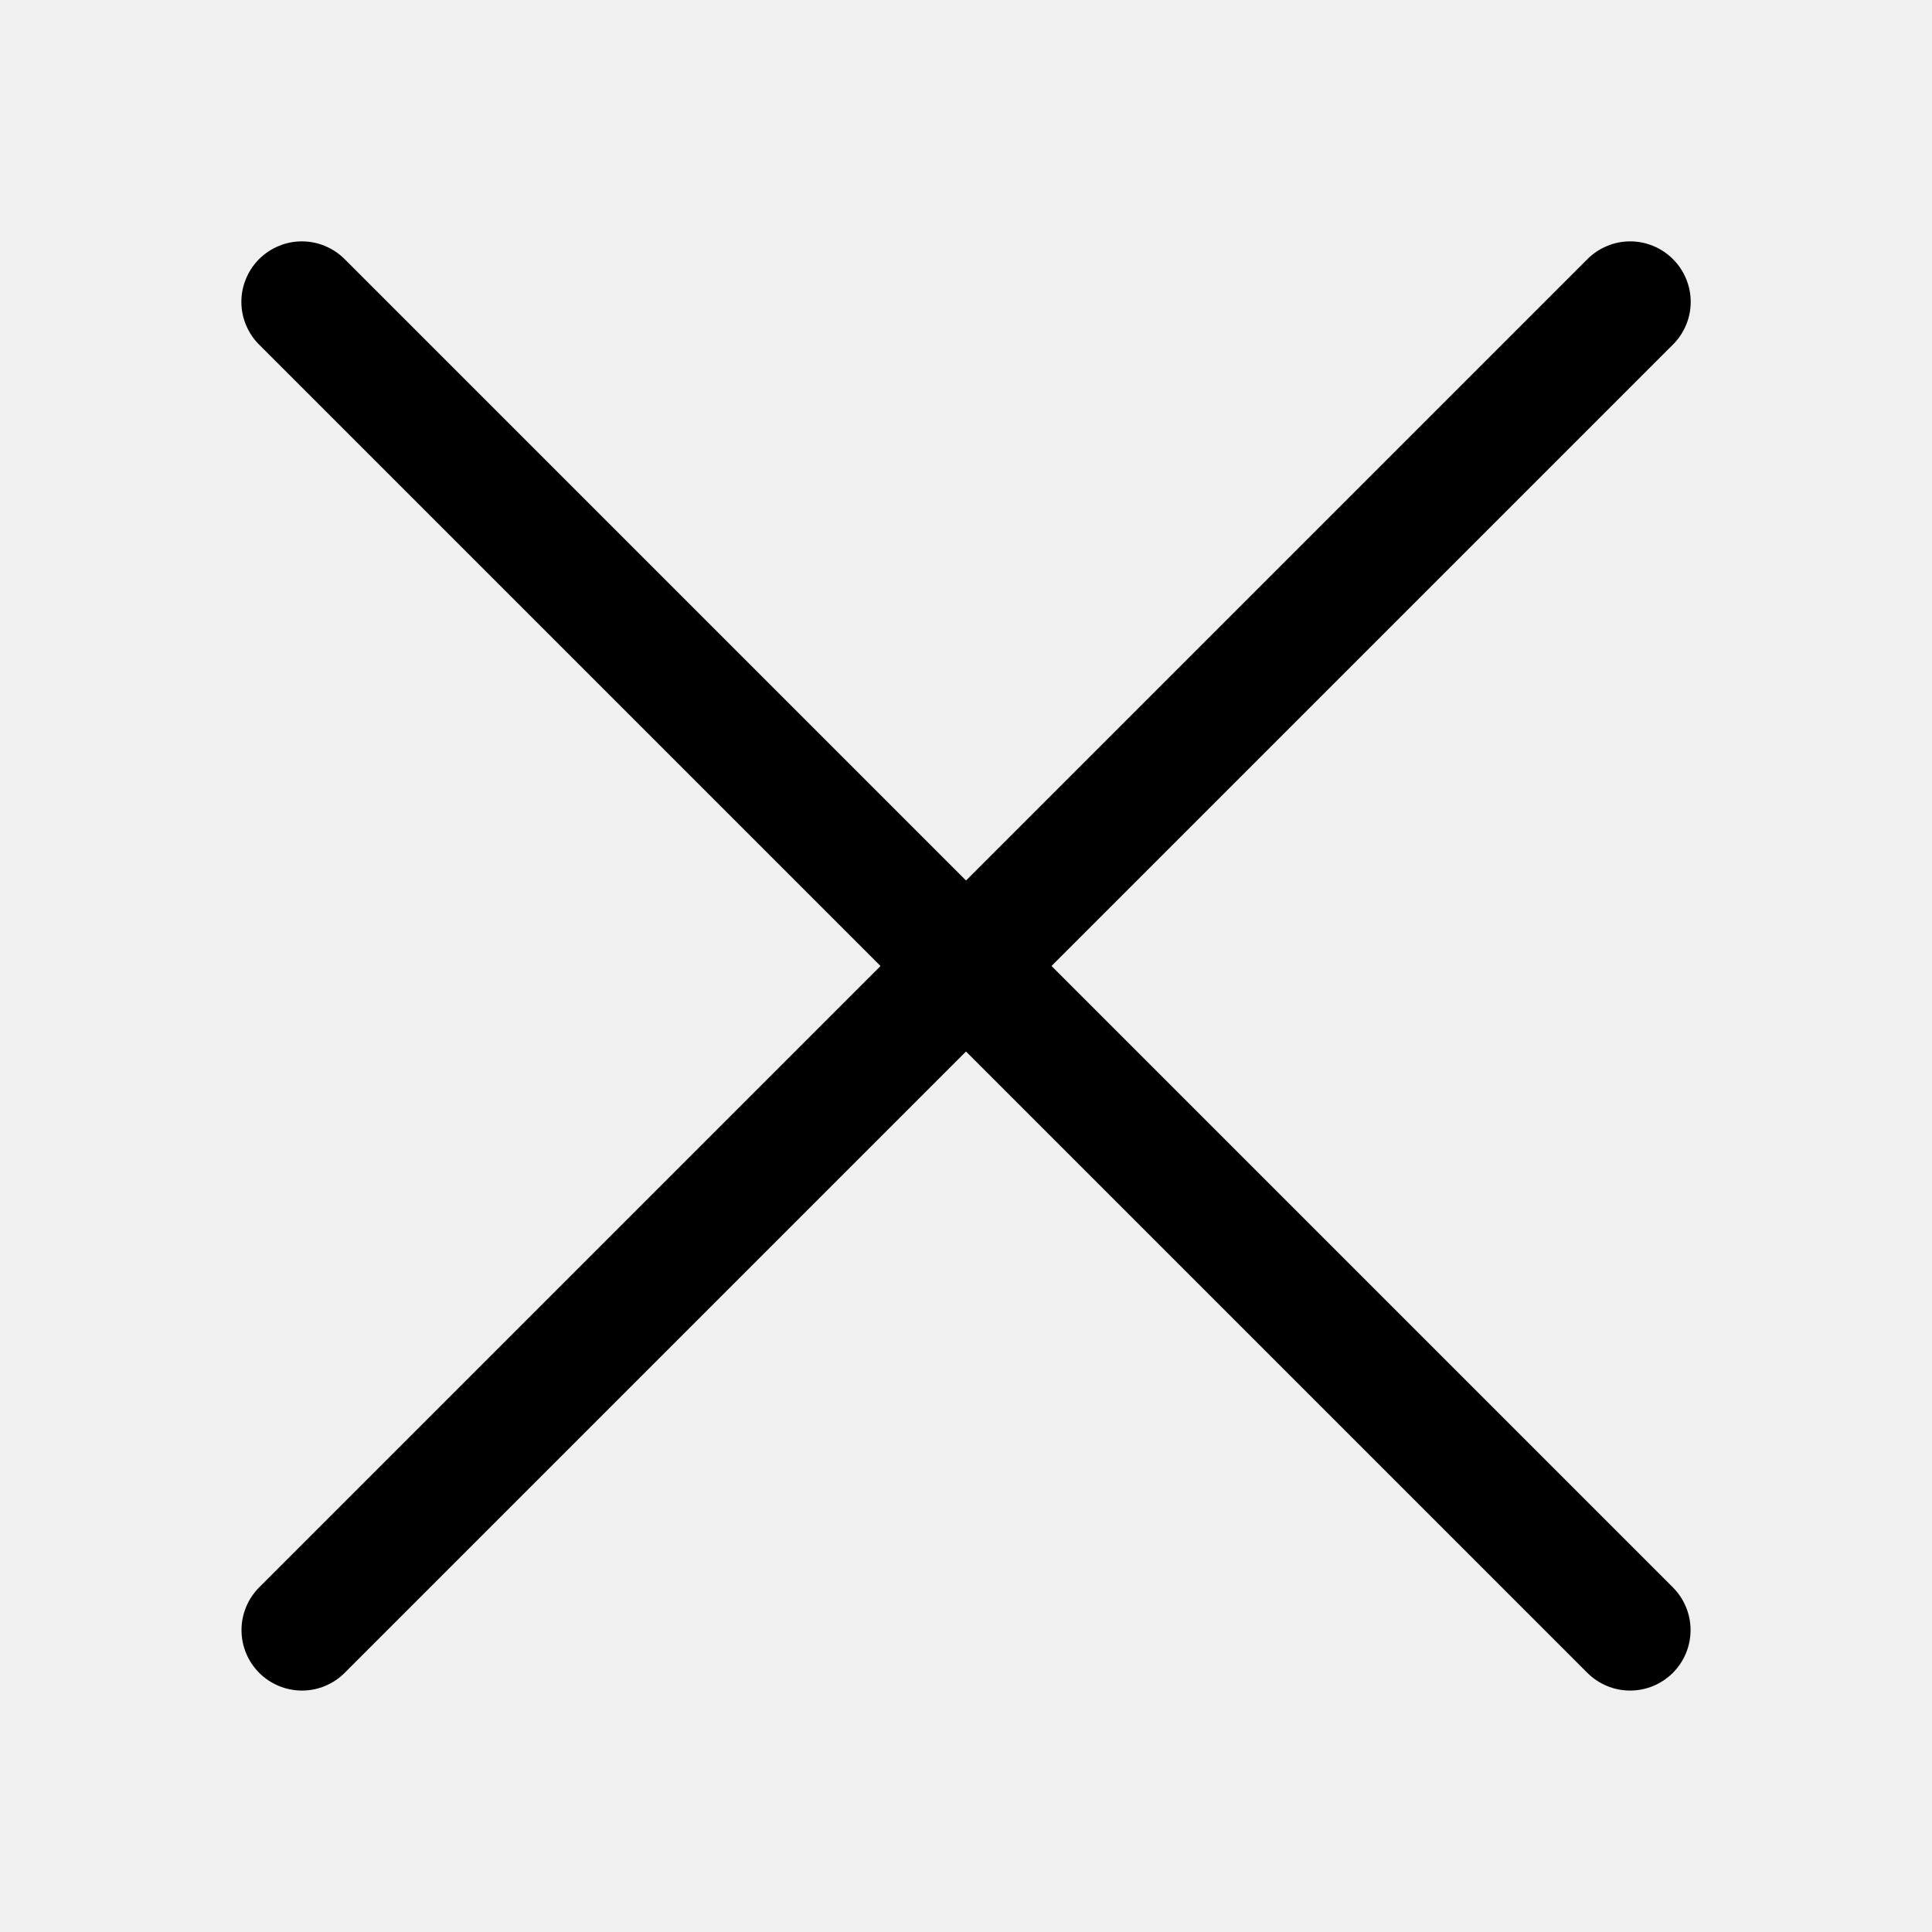
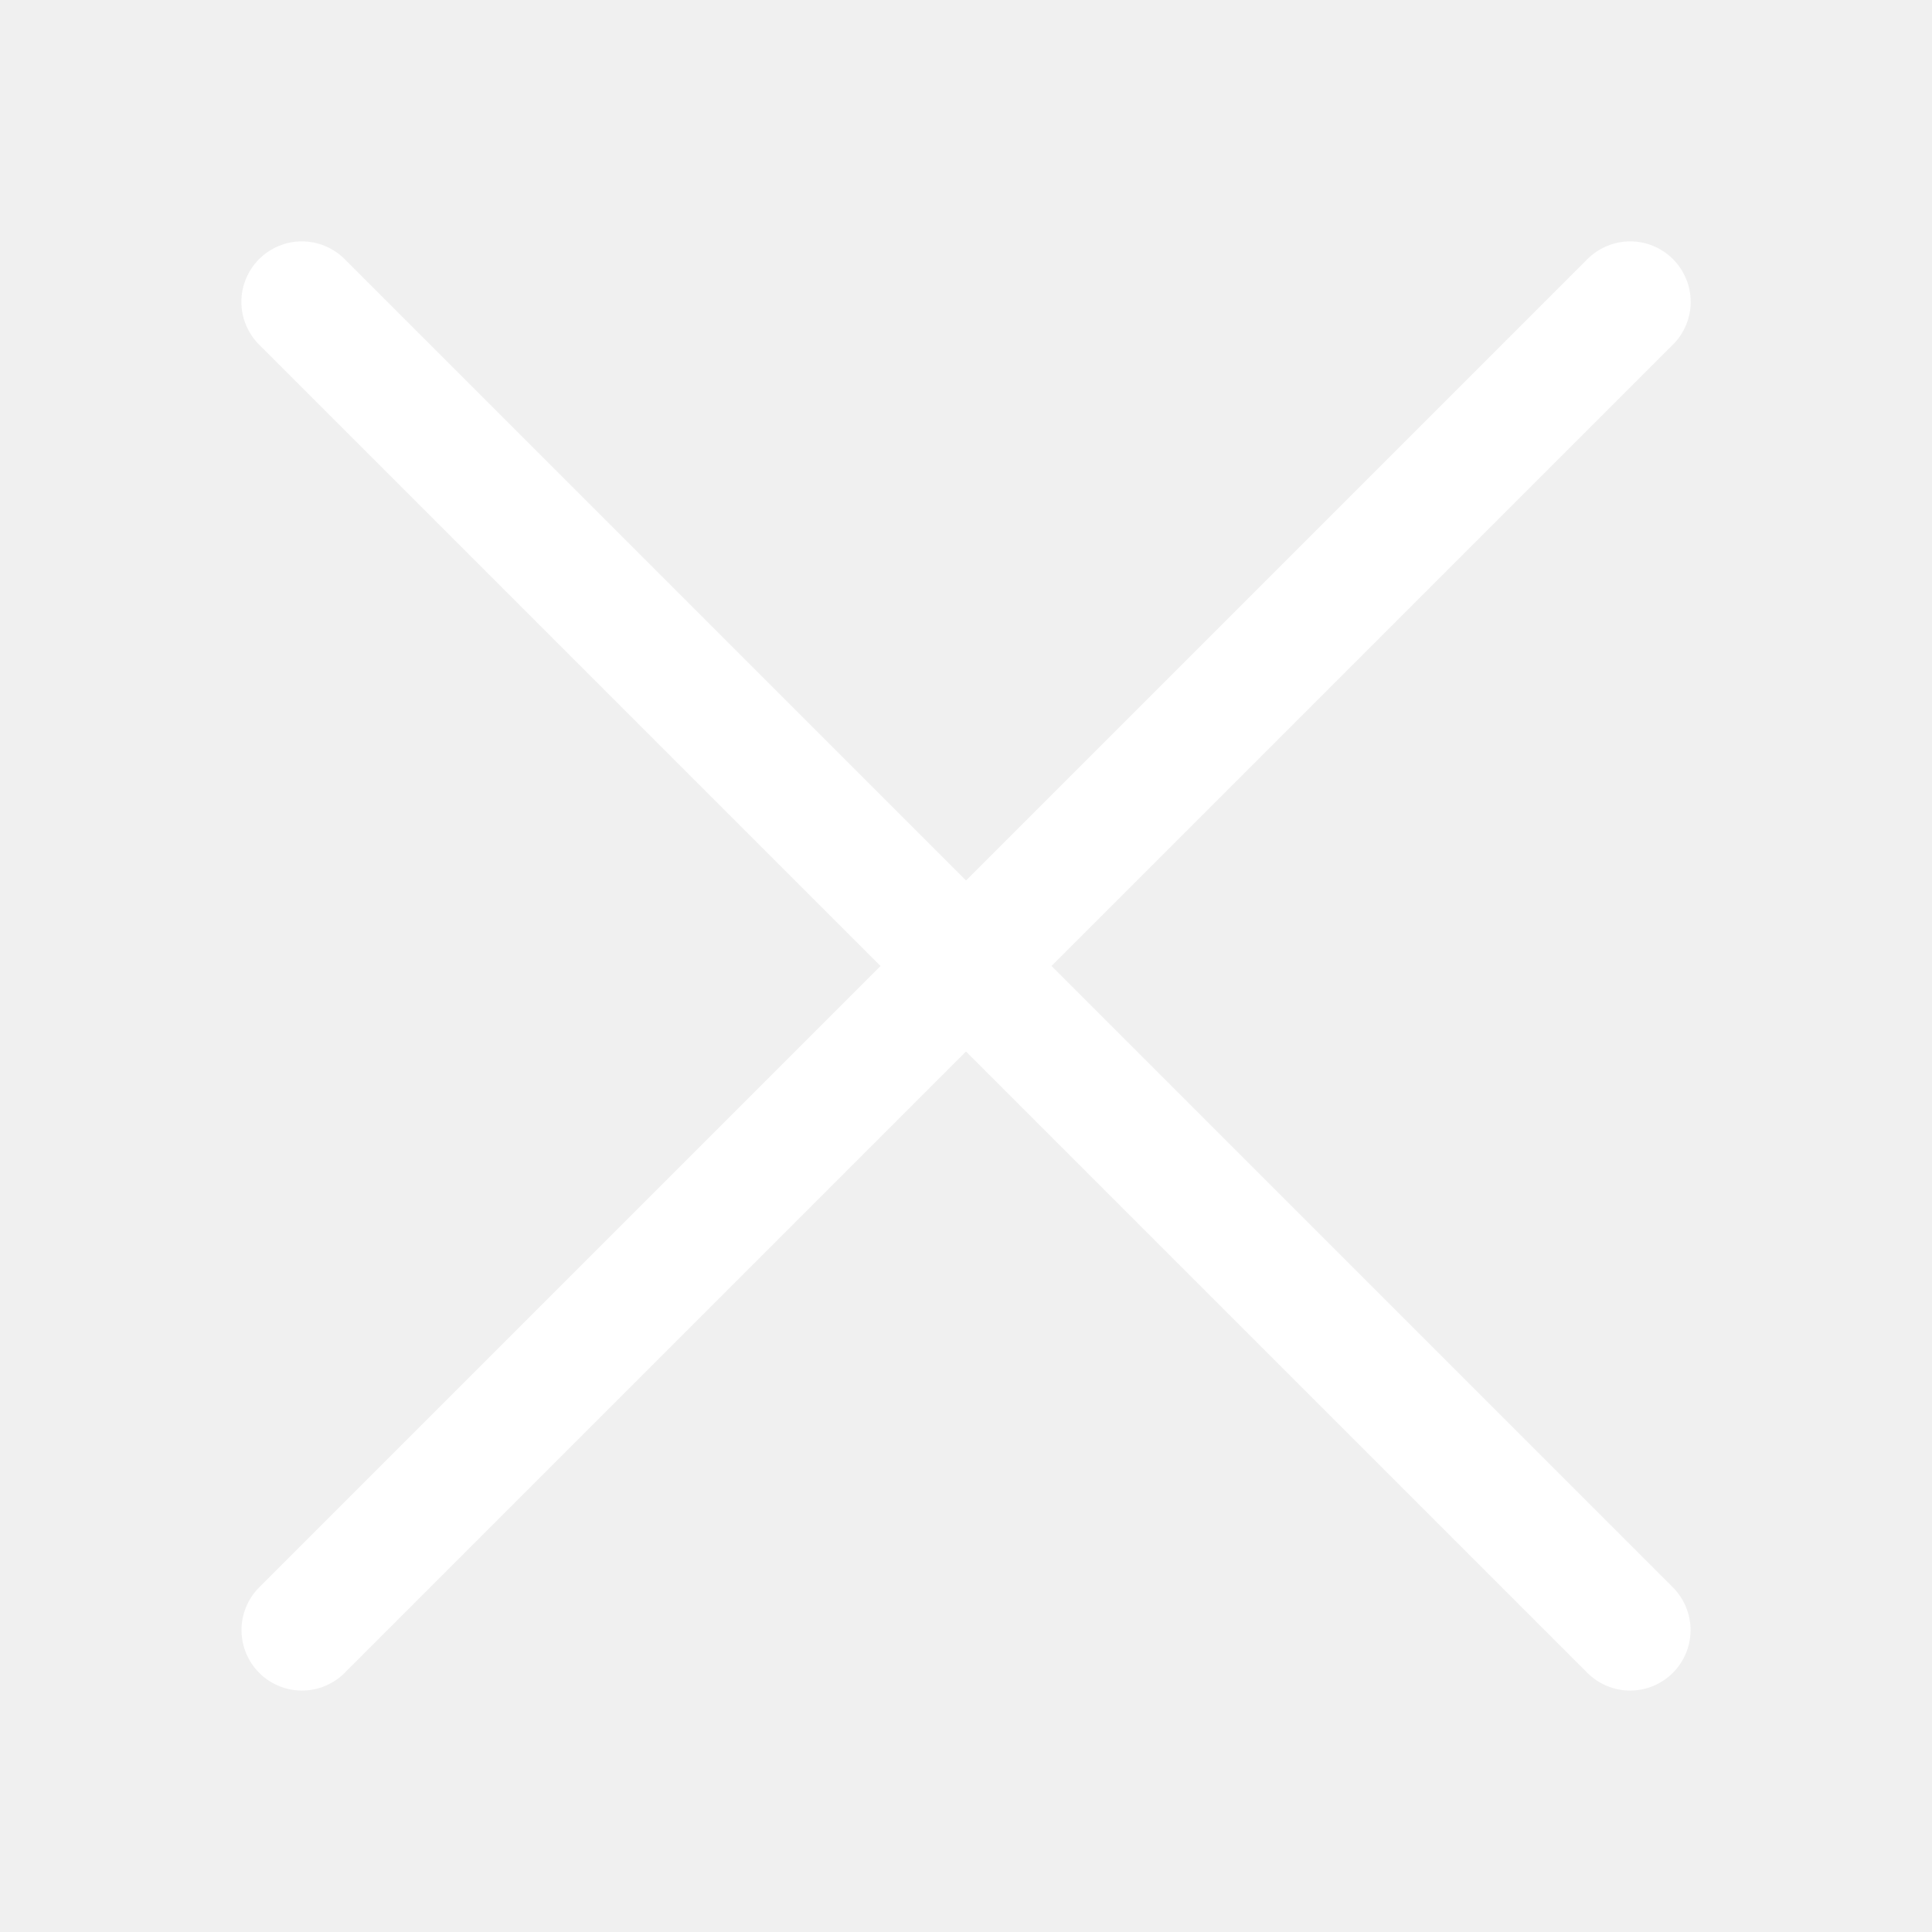
<svg xmlns="http://www.w3.org/2000/svg" width="30" height="30" viewBox="0 0 30 30" fill="none">
-   <path fill-rule="evenodd" clip-rule="evenodd" d="M25.977 4.023C26.065 4.111 26.134 4.214 26.181 4.328C26.229 4.442 26.253 4.564 26.253 4.687C26.253 4.811 26.229 4.933 26.181 5.047C26.134 5.16 26.065 5.264 25.977 5.351L5.352 25.976C5.176 26.152 4.938 26.251 4.689 26.251C4.44 26.251 4.201 26.152 4.025 25.976C3.849 25.8 3.75 25.561 3.75 25.312C3.75 25.063 3.849 24.825 4.025 24.648L24.65 4.023C24.737 3.936 24.84 3.867 24.954 3.82C25.068 3.772 25.19 3.748 25.314 3.748C25.437 3.748 25.559 3.772 25.673 3.82C25.787 3.867 25.89 3.936 25.977 4.023Z" fill="black" />
-   <path fill-rule="evenodd" clip-rule="evenodd" d="M4.023 4.023C3.936 4.111 3.867 4.214 3.82 4.328C3.772 4.442 3.748 4.564 3.748 4.687C3.748 4.811 3.772 4.933 3.82 5.047C3.867 5.16 3.936 5.264 4.023 5.351L24.648 25.976C24.825 26.152 25.063 26.251 25.312 26.251C25.561 26.251 25.8 26.152 25.976 25.976C26.152 25.8 26.251 25.561 26.251 25.312C26.251 25.063 26.152 24.825 25.976 24.648L5.351 4.023C5.264 3.936 5.16 3.867 5.047 3.82C4.933 3.772 4.811 3.748 4.687 3.748C4.564 3.748 4.442 3.772 4.328 3.82C4.214 3.867 4.111 3.936 4.023 4.023Z" fill="black" />
+   <path fill-rule="evenodd" clip-rule="evenodd" d="M25.977 4.023C26.065 4.111 26.134 4.214 26.181 4.328C26.229 4.442 26.253 4.564 26.253 4.687C26.253 4.811 26.229 4.933 26.181 5.047C26.134 5.16 26.065 5.264 25.977 5.351L5.352 25.976C5.176 26.152 4.938 26.251 4.689 26.251C4.44 26.251 4.201 26.152 4.025 25.976C3.849 25.8 3.75 25.561 3.75 25.312C3.75 25.063 3.849 24.825 4.025 24.648L24.65 4.023C24.737 3.936 24.84 3.867 24.954 3.82C25.068 3.772 25.19 3.748 25.314 3.748C25.437 3.748 25.559 3.772 25.673 3.82C25.787 3.867 25.89 3.936 25.977 4.023Z" fill="white" />
+   <path fill-rule="evenodd" clip-rule="evenodd" d="M4.023 4.023C3.936 4.111 3.867 4.214 3.82 4.328C3.772 4.442 3.748 4.564 3.748 4.687C3.748 4.811 3.772 4.933 3.82 5.047C3.867 5.16 3.936 5.264 4.023 5.351L24.648 25.976C24.825 26.152 25.063 26.251 25.312 26.251C25.561 26.251 25.8 26.152 25.976 25.976C26.152 25.8 26.251 25.561 26.251 25.312C26.251 25.063 26.152 24.825 25.976 24.648L5.351 4.023C5.264 3.936 5.16 3.867 5.047 3.82C4.933 3.772 4.811 3.748 4.687 3.748C4.564 3.748 4.442 3.772 4.328 3.82C4.214 3.867 4.111 3.936 4.023 4.023Z" fill="white" />
</svg>
